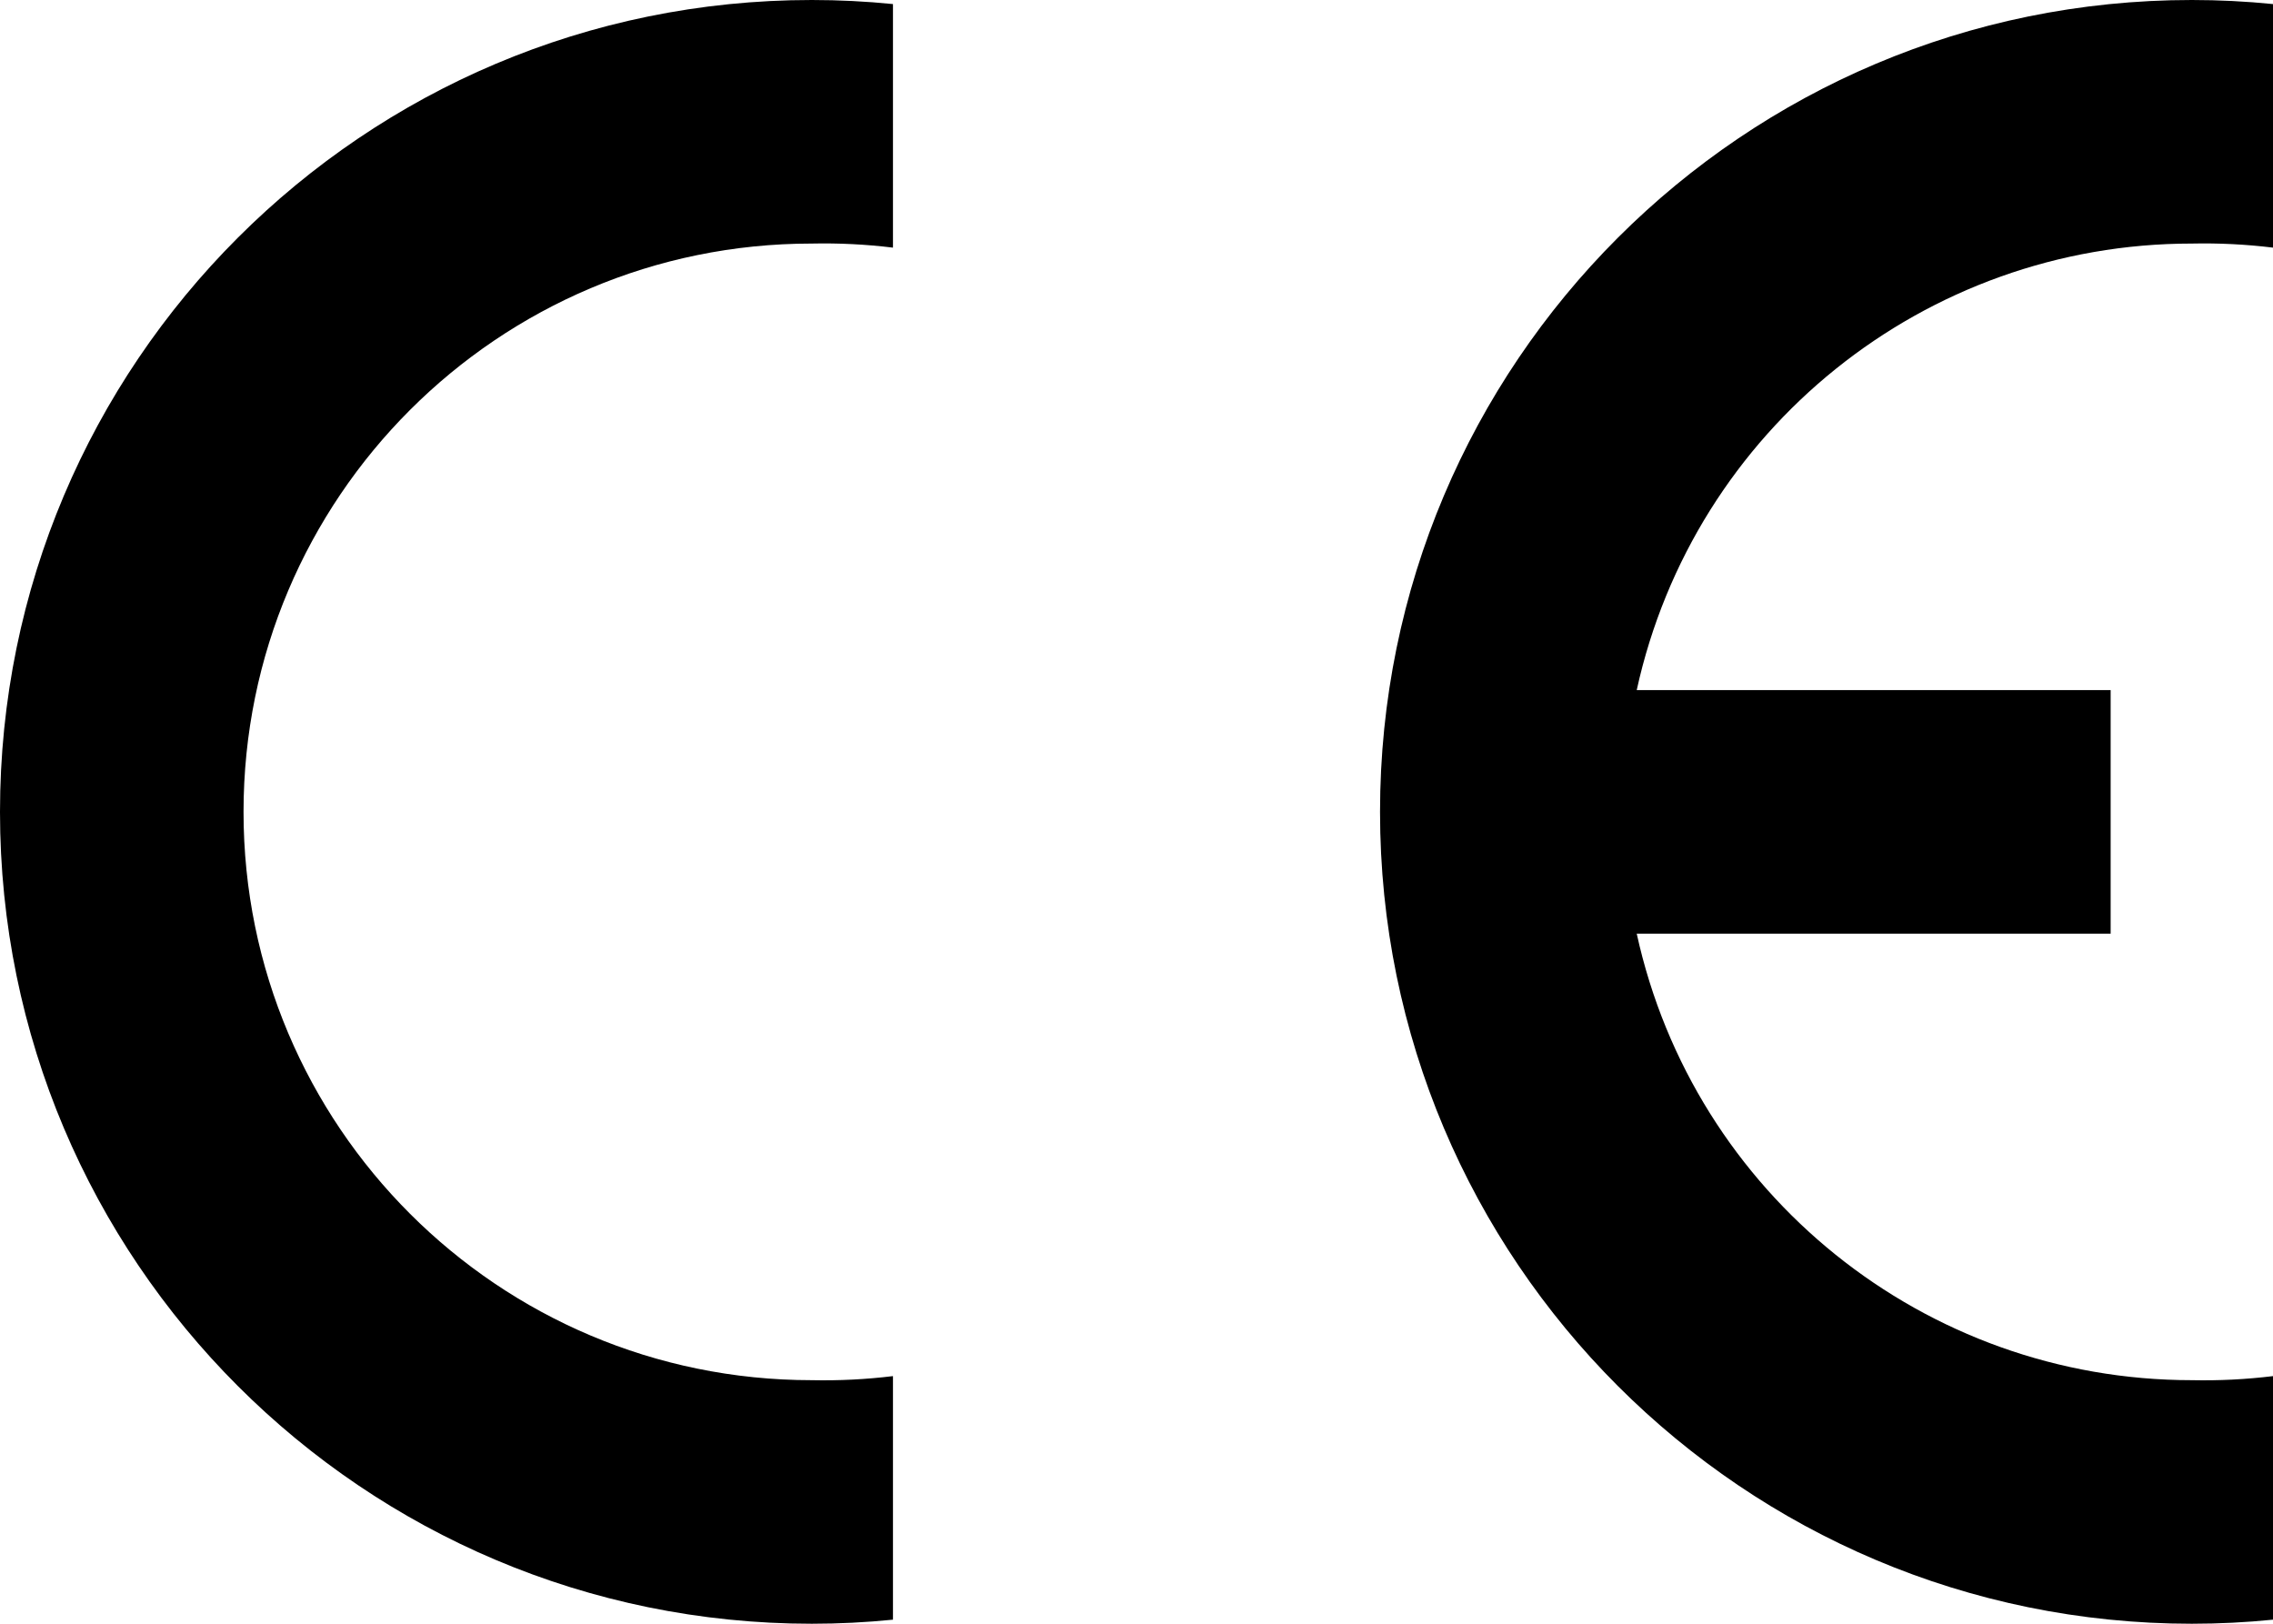
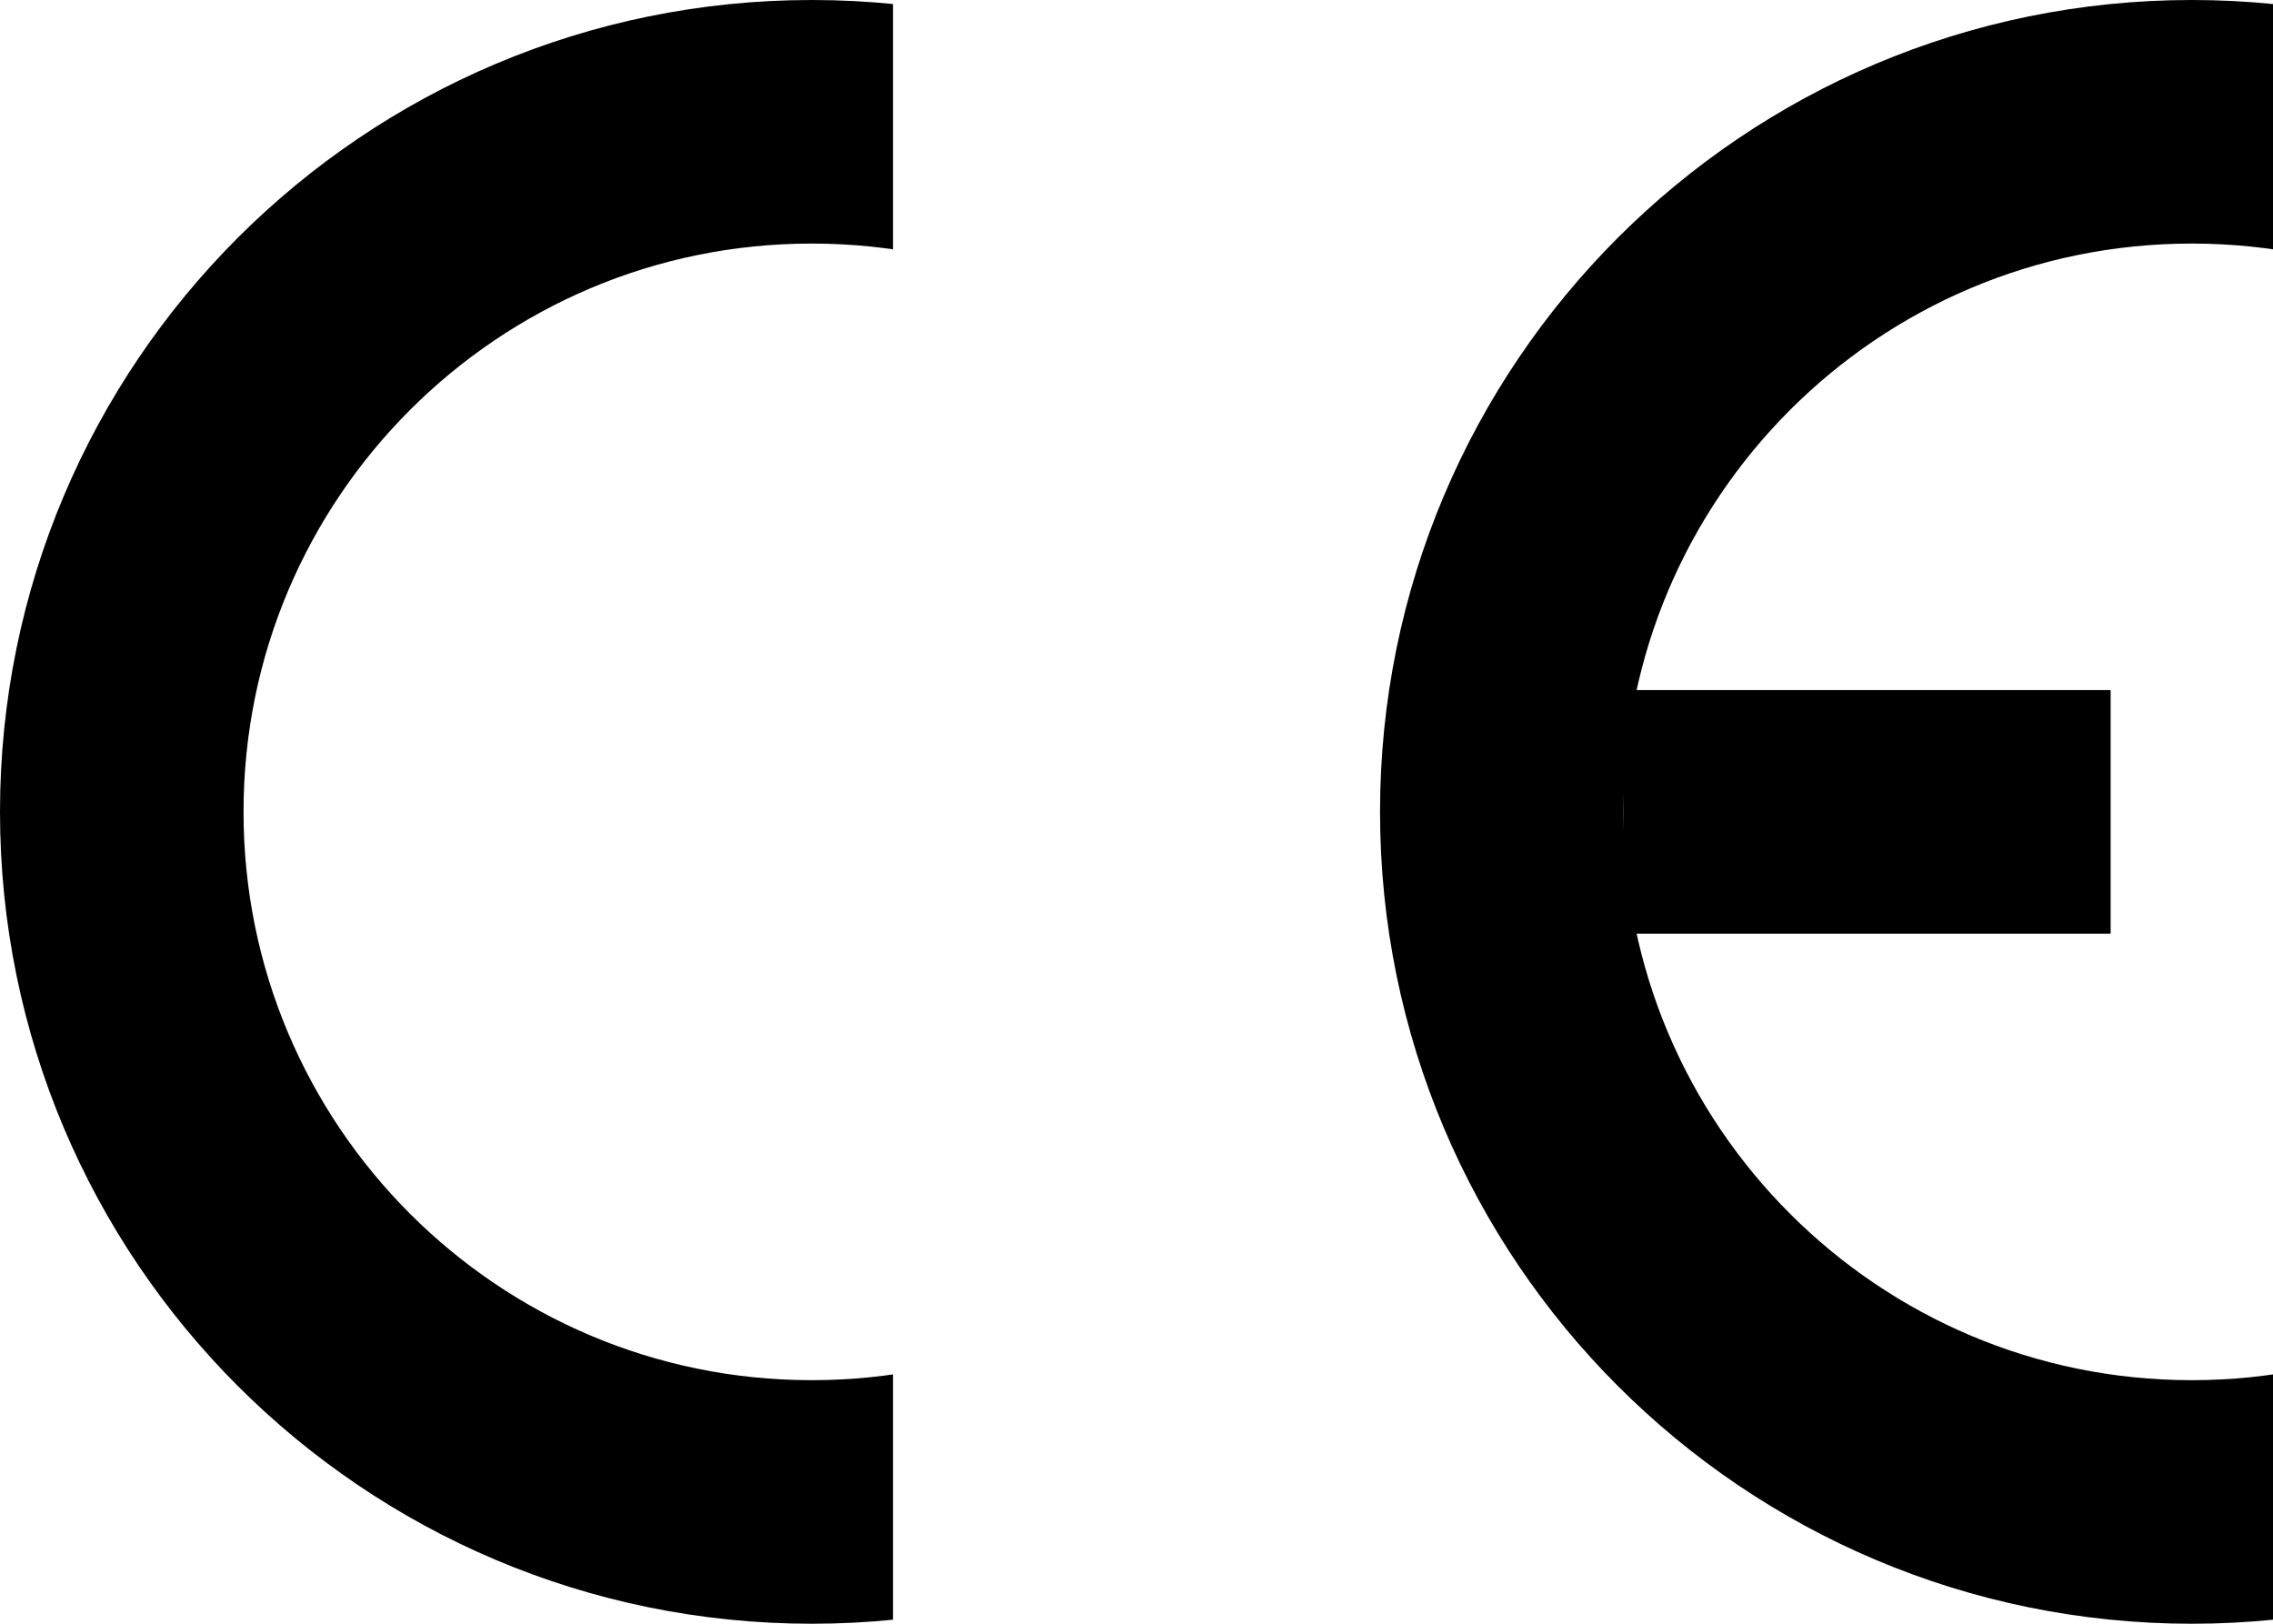
- <svg xmlns="http://www.w3.org/2000/svg" width="280px" height="200px" version="1.1" xml:space="preserve" style="fill-rule:evenodd;clip-rule:evenodd;">
-   <path d="M110,199.499A100,100 0 0 1 100,200A100,100 0 0 1 100,0A100,100 0 0 1 110,0.501L110,30.501A70,70 0 0 0 100,30A70,70 0 0 0 100,170A70,70 0 0 0 110,169.499Z" fill="black" />
-   <path d="M280,199.499A100,100 0 0 1 270,200A100,100 0 0 1 270,0A100,100 0 0 1 280,0.501L280,30.501A70,70 0 0 0 270,30A70,70 0 0 0 201.62,85L260,85L260,115L201.62,115A70,70 0 0 0 270,170A70,70 0 0 0 280,169.499Z" fill="black" />
+ <svg xmlns="http://www.w3.org/2000/svg" version="1.1" viewBox="-10 -10 28 20">
+   <style>
+     circle, line {
+       fill: none;
+       stroke: black;
+       stroke-width: 3;
+       shape-rendering: geometricPrecision;
+     }
+   </style>
+   <defs>
+     <clipPath id="clip">
+       <rect x="-10" y="-10" width="11" height="20" />
+     </clipPath>
+   </defs>
+   <circle r="8.5" clip-path="url(#clip)" />
+   <circle r="8.5" transform="translate(17)" clip-path="url(#clip)" />
+   <line x1="10" x2="16" />
</svg>
